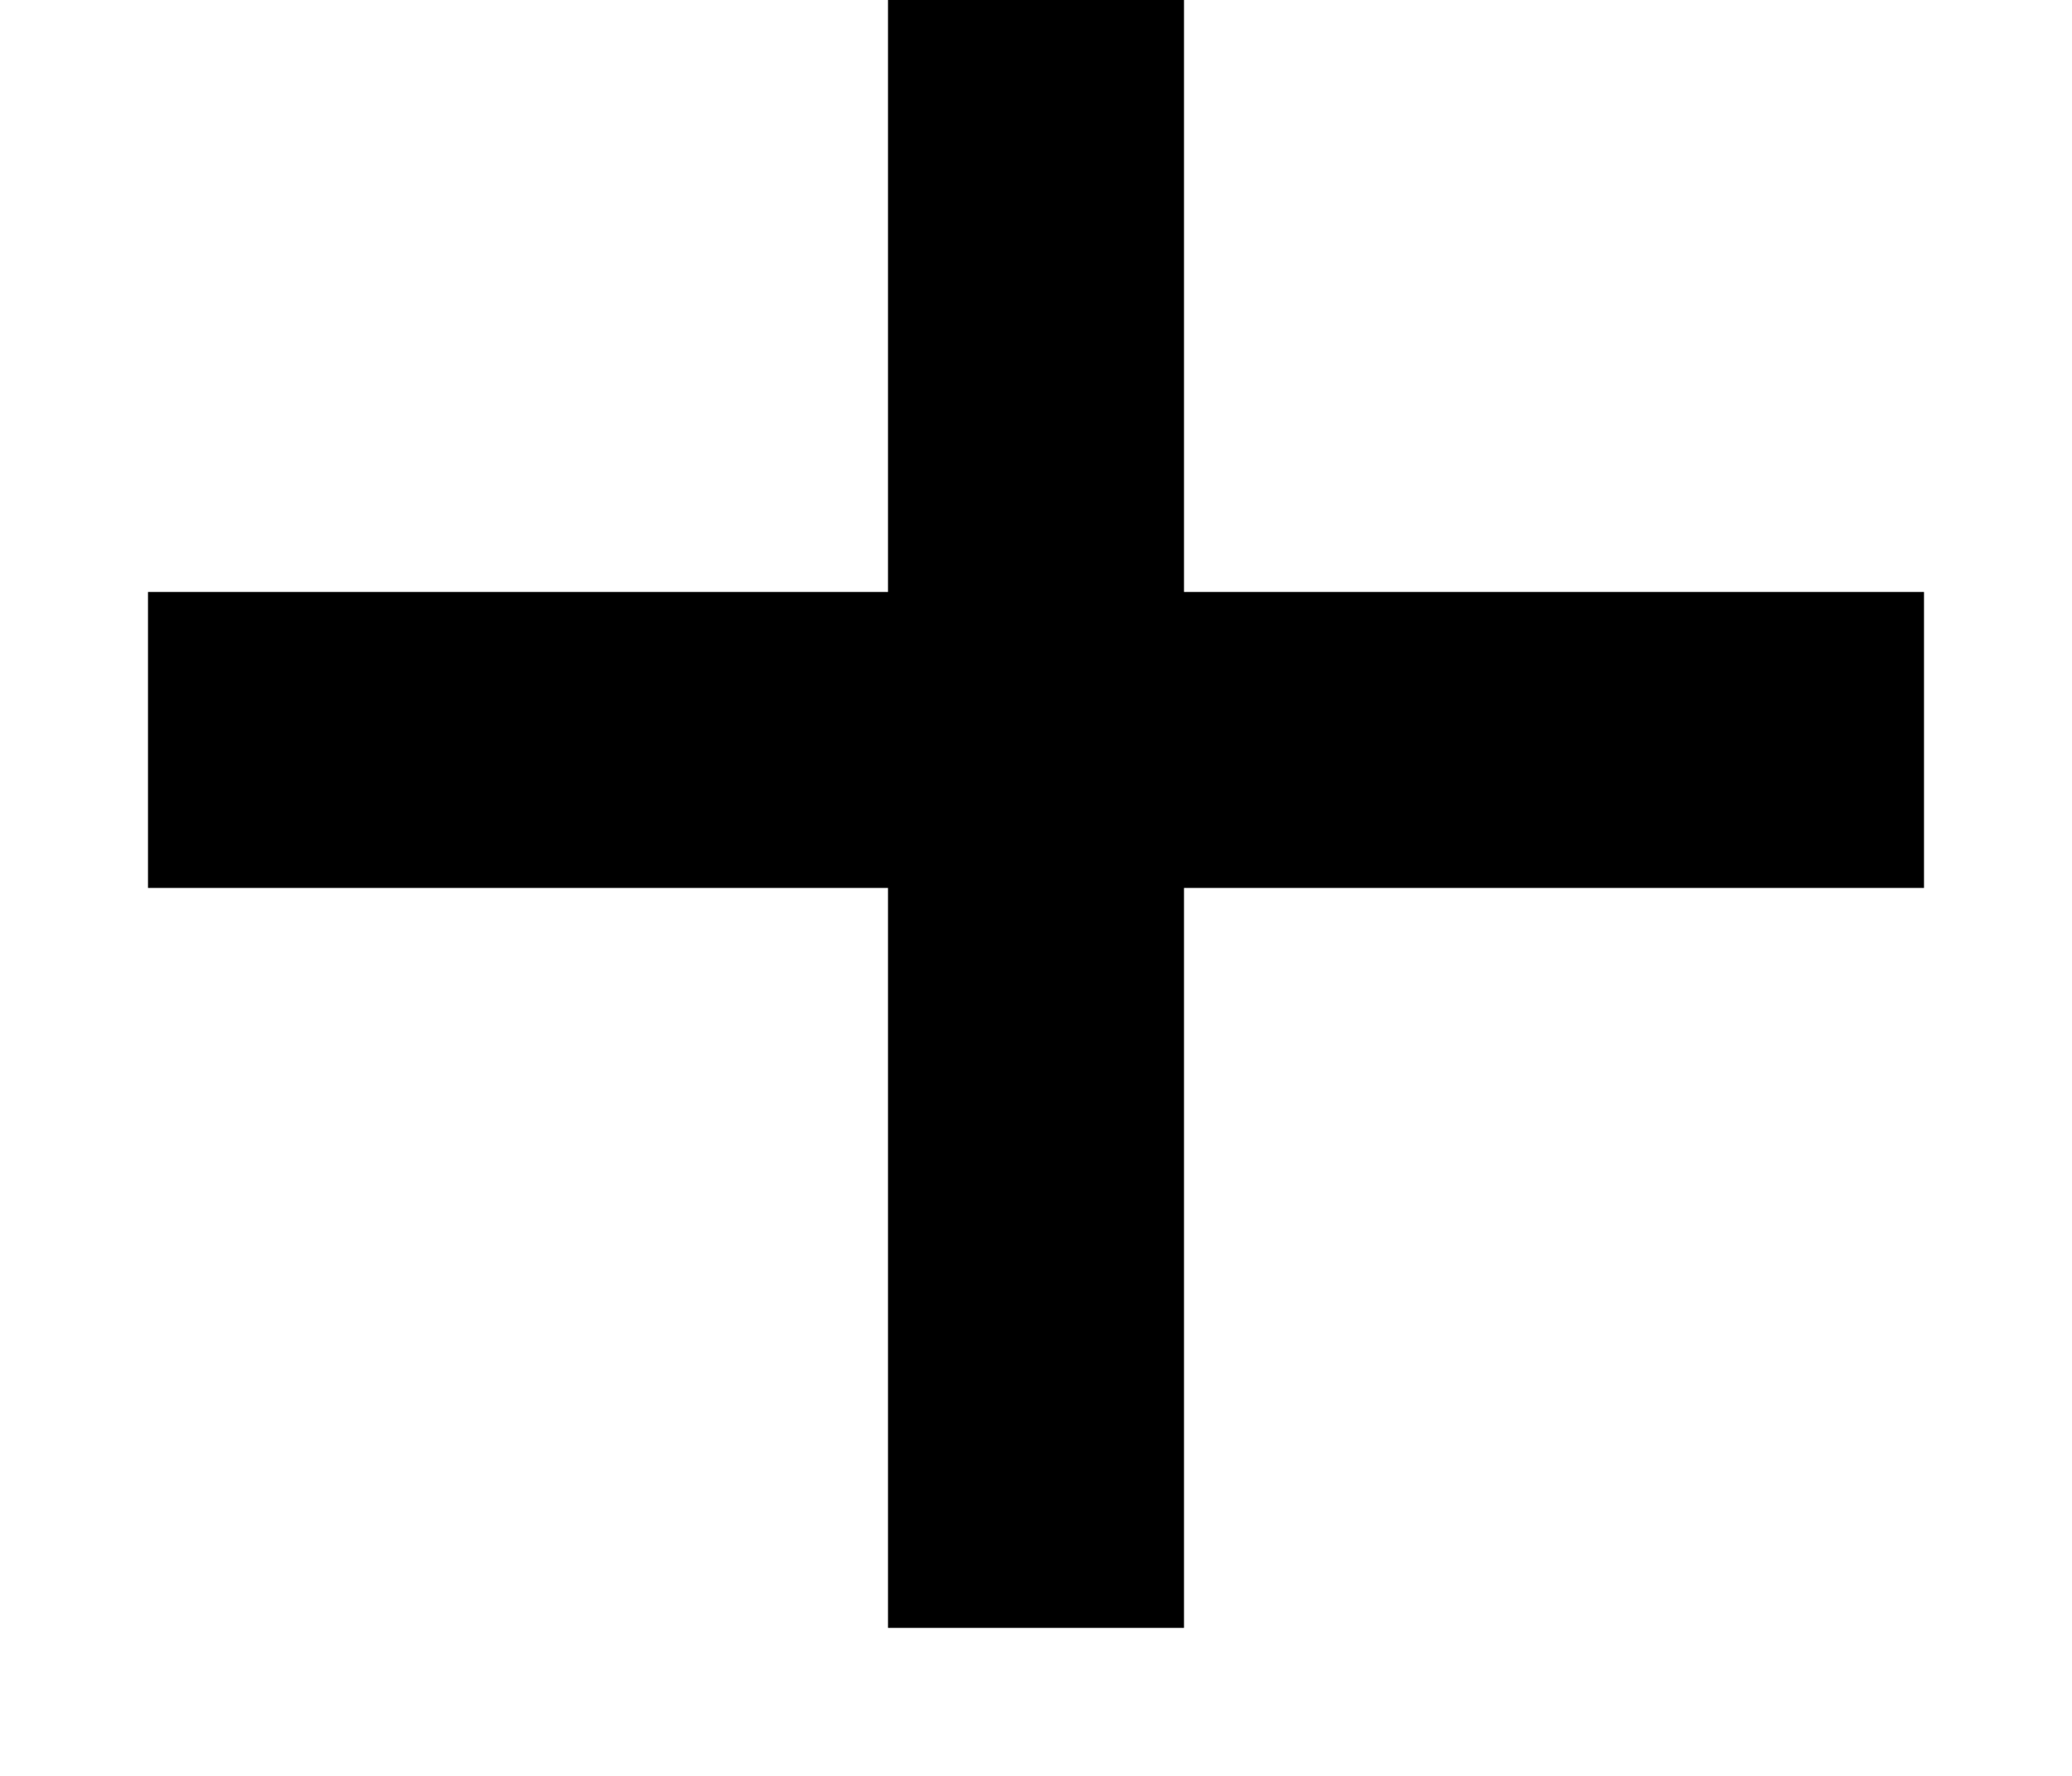
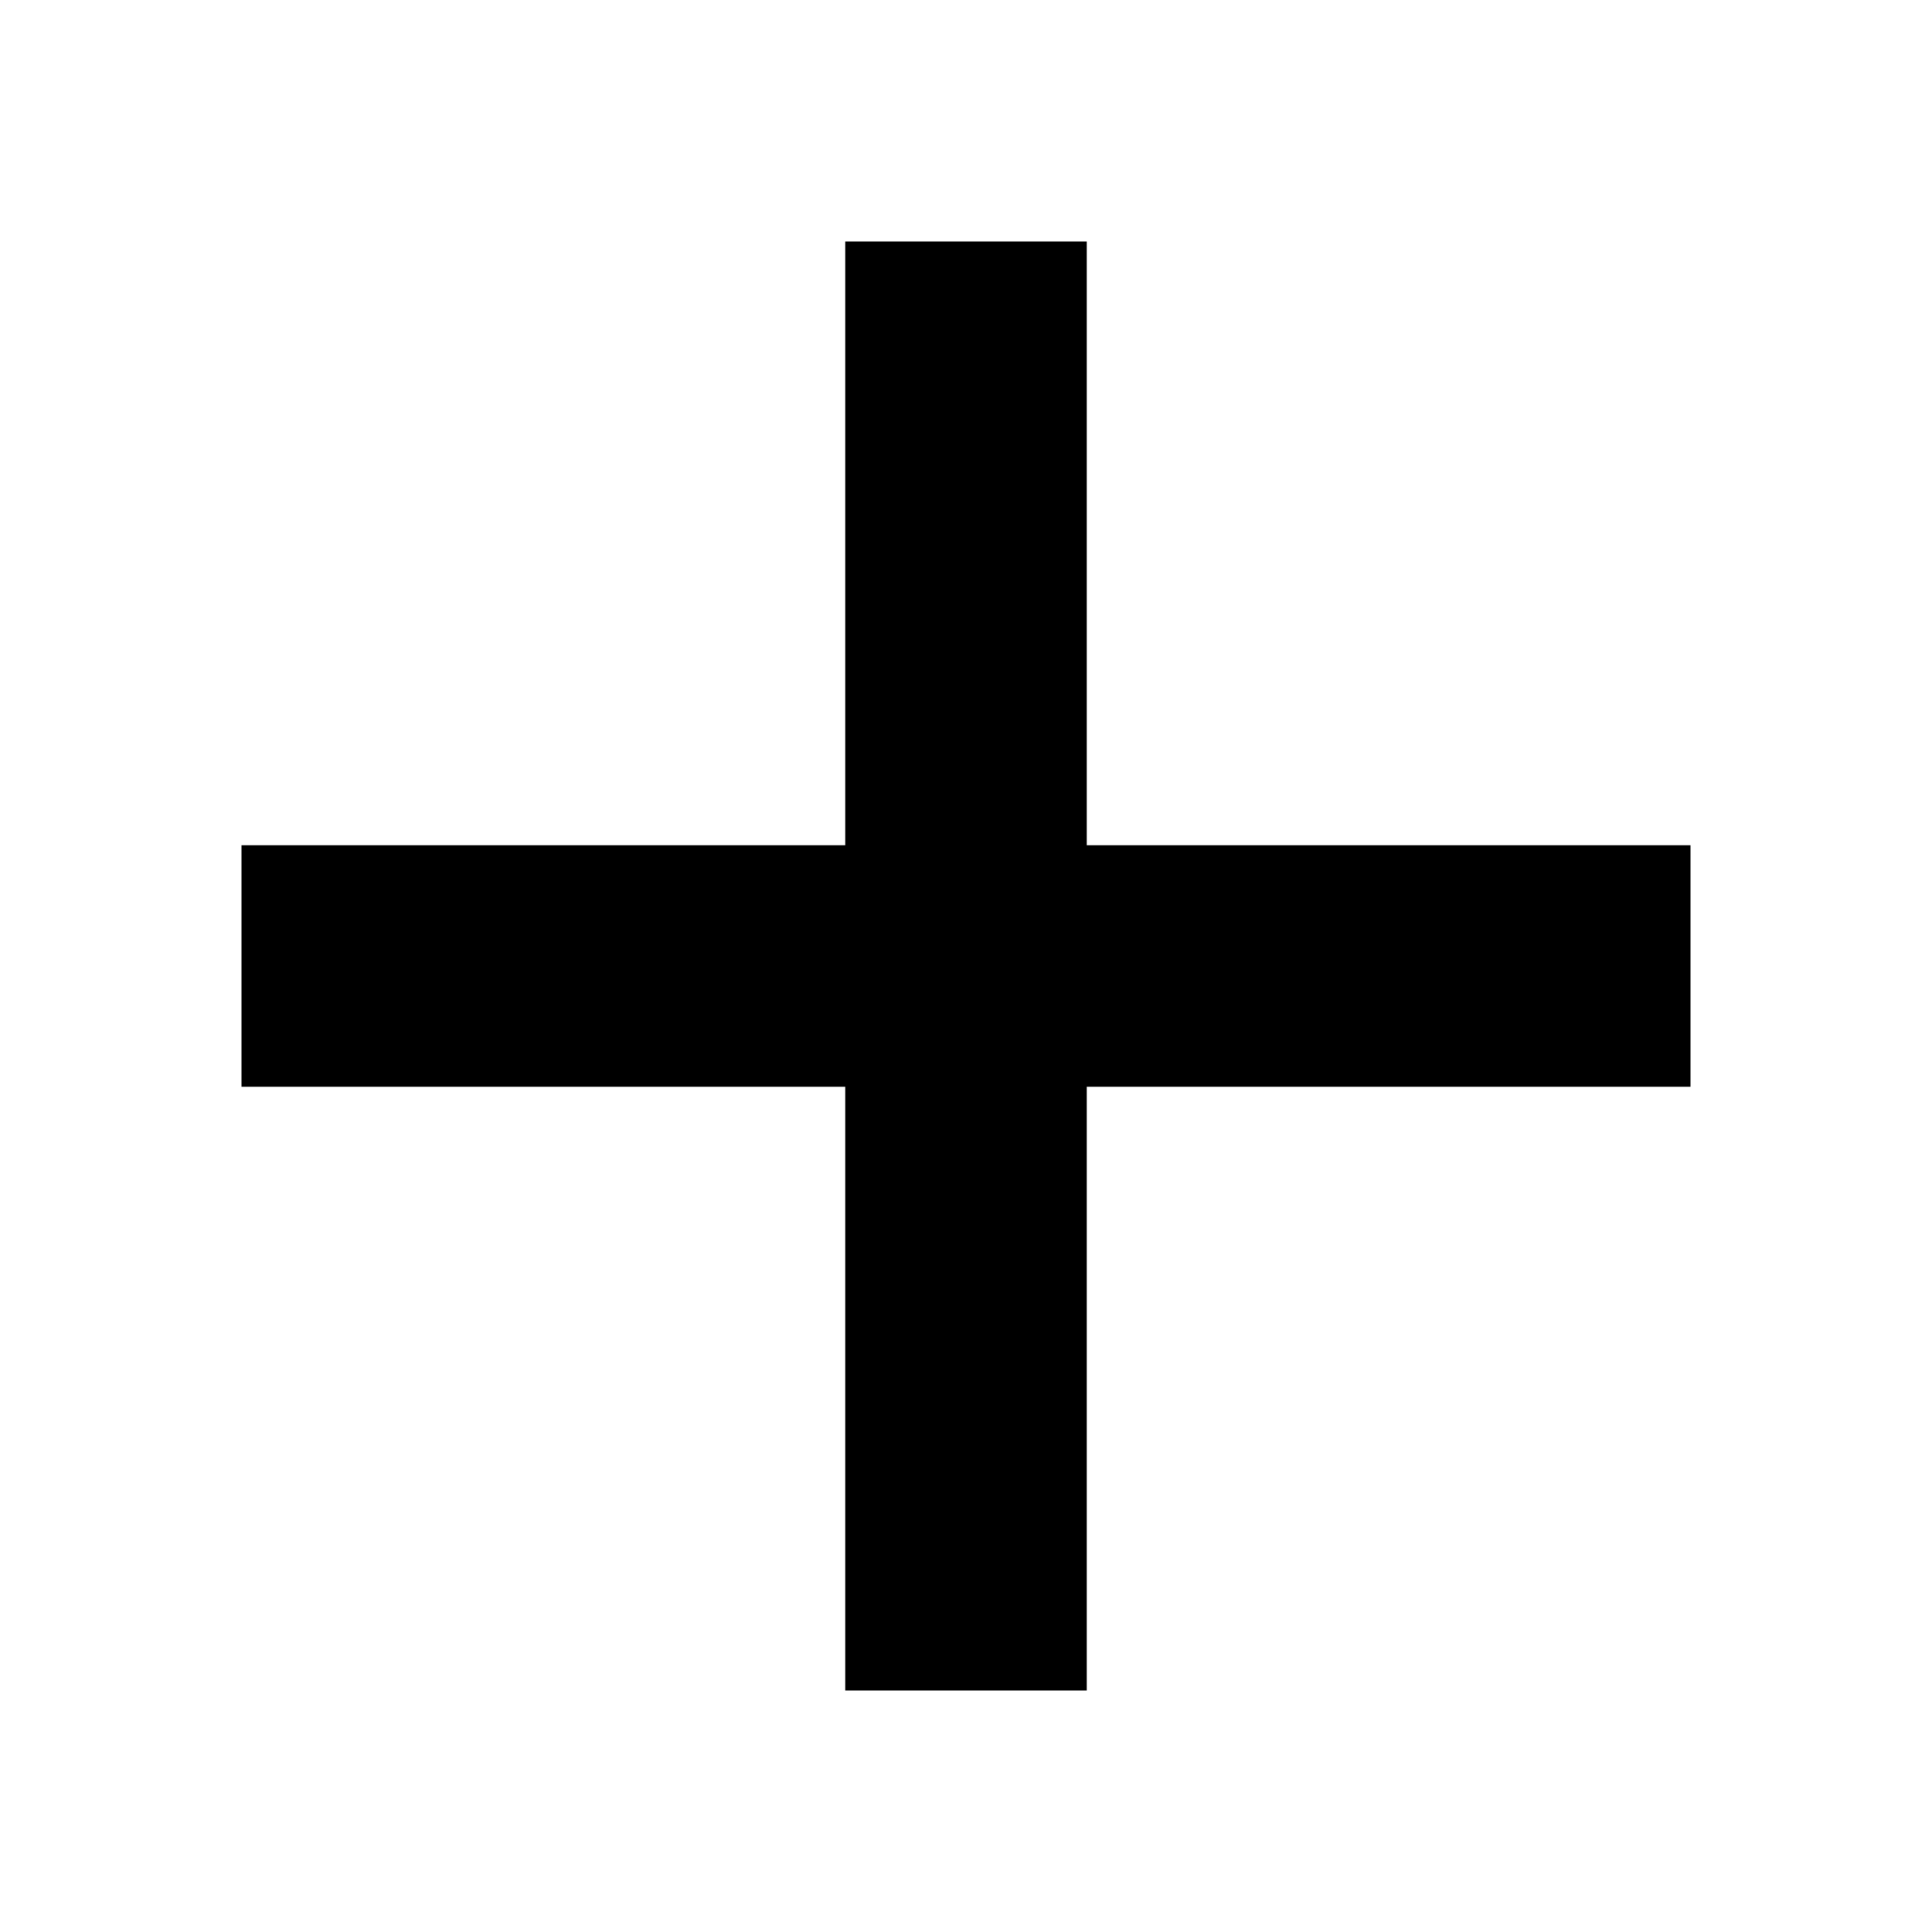
- <svg xmlns="http://www.w3.org/2000/svg" version="1.1" x="0px" y="0px" viewBox="0 0 1120 960" enable-background="new 0 0 1120 960" xml:space="preserve">
+ <svg xmlns="http://www.w3.org/2000/svg" version="1.1" x="0px" y="0px" viewBox="0 0 1280 1280" enable-background="new 0 0 1280 1280" xml:space="preserve">
+   <g id="flag">
+ </g>
+   <g id="flag-small">
+ </g>
+   <g id="signpost">
+ </g>
+   <g id="info-card">
+ </g>
+   <g id="journal">
+ </g>
+   <g id="network">
+ </g>
+   <g id="trash">
+ </g>
+   <g id="card">
+ </g>
+   <g id="browser">
+ </g>
+   <g id="arrows">
+ </g>
  <g id="arrow-left-rod">
</g>
  <g id="arrow-right-rod">
</g>
  <g id="arrow-up-short">
</g>
  <g id="arrow-down-short">
</g>
-   <g id="heart-full">
+   <g id="briefcase">
</g>
-   <g id="balloon-comments-inline">
+   <g id="balloon-comments-fill">
</g>
  <g id="balloon-comments">
</g>
  <g id="check">
</g>
-   <g id="balloon_x5F_topic">
+   <g id="balloon-topic">
</g>
  <g id="persons">
</g>
  <g id="groups">
</g>
-   <g id="building_x5F_big">
+   <g id="link">
</g>
-   <g id="person_x5F_card_x5F_2">
+   <g id="camera">
</g>
-   <g id="person_x5F_card_x5F_3">
+   <g id="balloon-text">
+ </g>
+   <g id="building-big">
+ </g>
+   <g id="person-card-2">
+ </g>
+   <g id="person-card-3">
+ </g>
+   <g id="close-long">
+ </g>
+   <g id="star">
+ </g>
+   <g id="heart-fill">
+ </g>
+   <g id="heart">
</g>
  <g id="plus">
-     <path d="M1040,480H640v400H480V480H80V320h400V-80h160v400h400V480z" />
+     <path d="M1120,720H720v400H560V720H160V560h400V160h160v400h400V720z" />
  </g>
-   <g id="arrow_x5F_right_x5F_long">
+   <g id="arrow-right-long">
</g>
-   <g id="arrow_x5F_left_x5F_long">
+   <g id="arrow-left-long">
</g>
-   <g id="close_x5F_short">
+   <g id="close-short">
</g>
  <g id="hash">
</g>
  <g id="people">
</g>
-   <g id="building_x5F_small">
+   <g id="building-small">
</g>
  <g id="person">
</g>
-   <g id="heart_x5F_inline">
- </g>
-   <g id="close_x5F_long">
- </g>
  <g id="post">
- </g>
-   <g id="star">
- </g>
-   <g id="heart_x5F_outline">
- </g>
-   <g id="link">
- </g>
-   <g id="camera">
- </g>
-   <g id="balloon_x5F_text">
</g>
  <g id="pin">
</g>
  <g id="clock">
</g>
-   <g id="guide">
- </g>
</svg>
